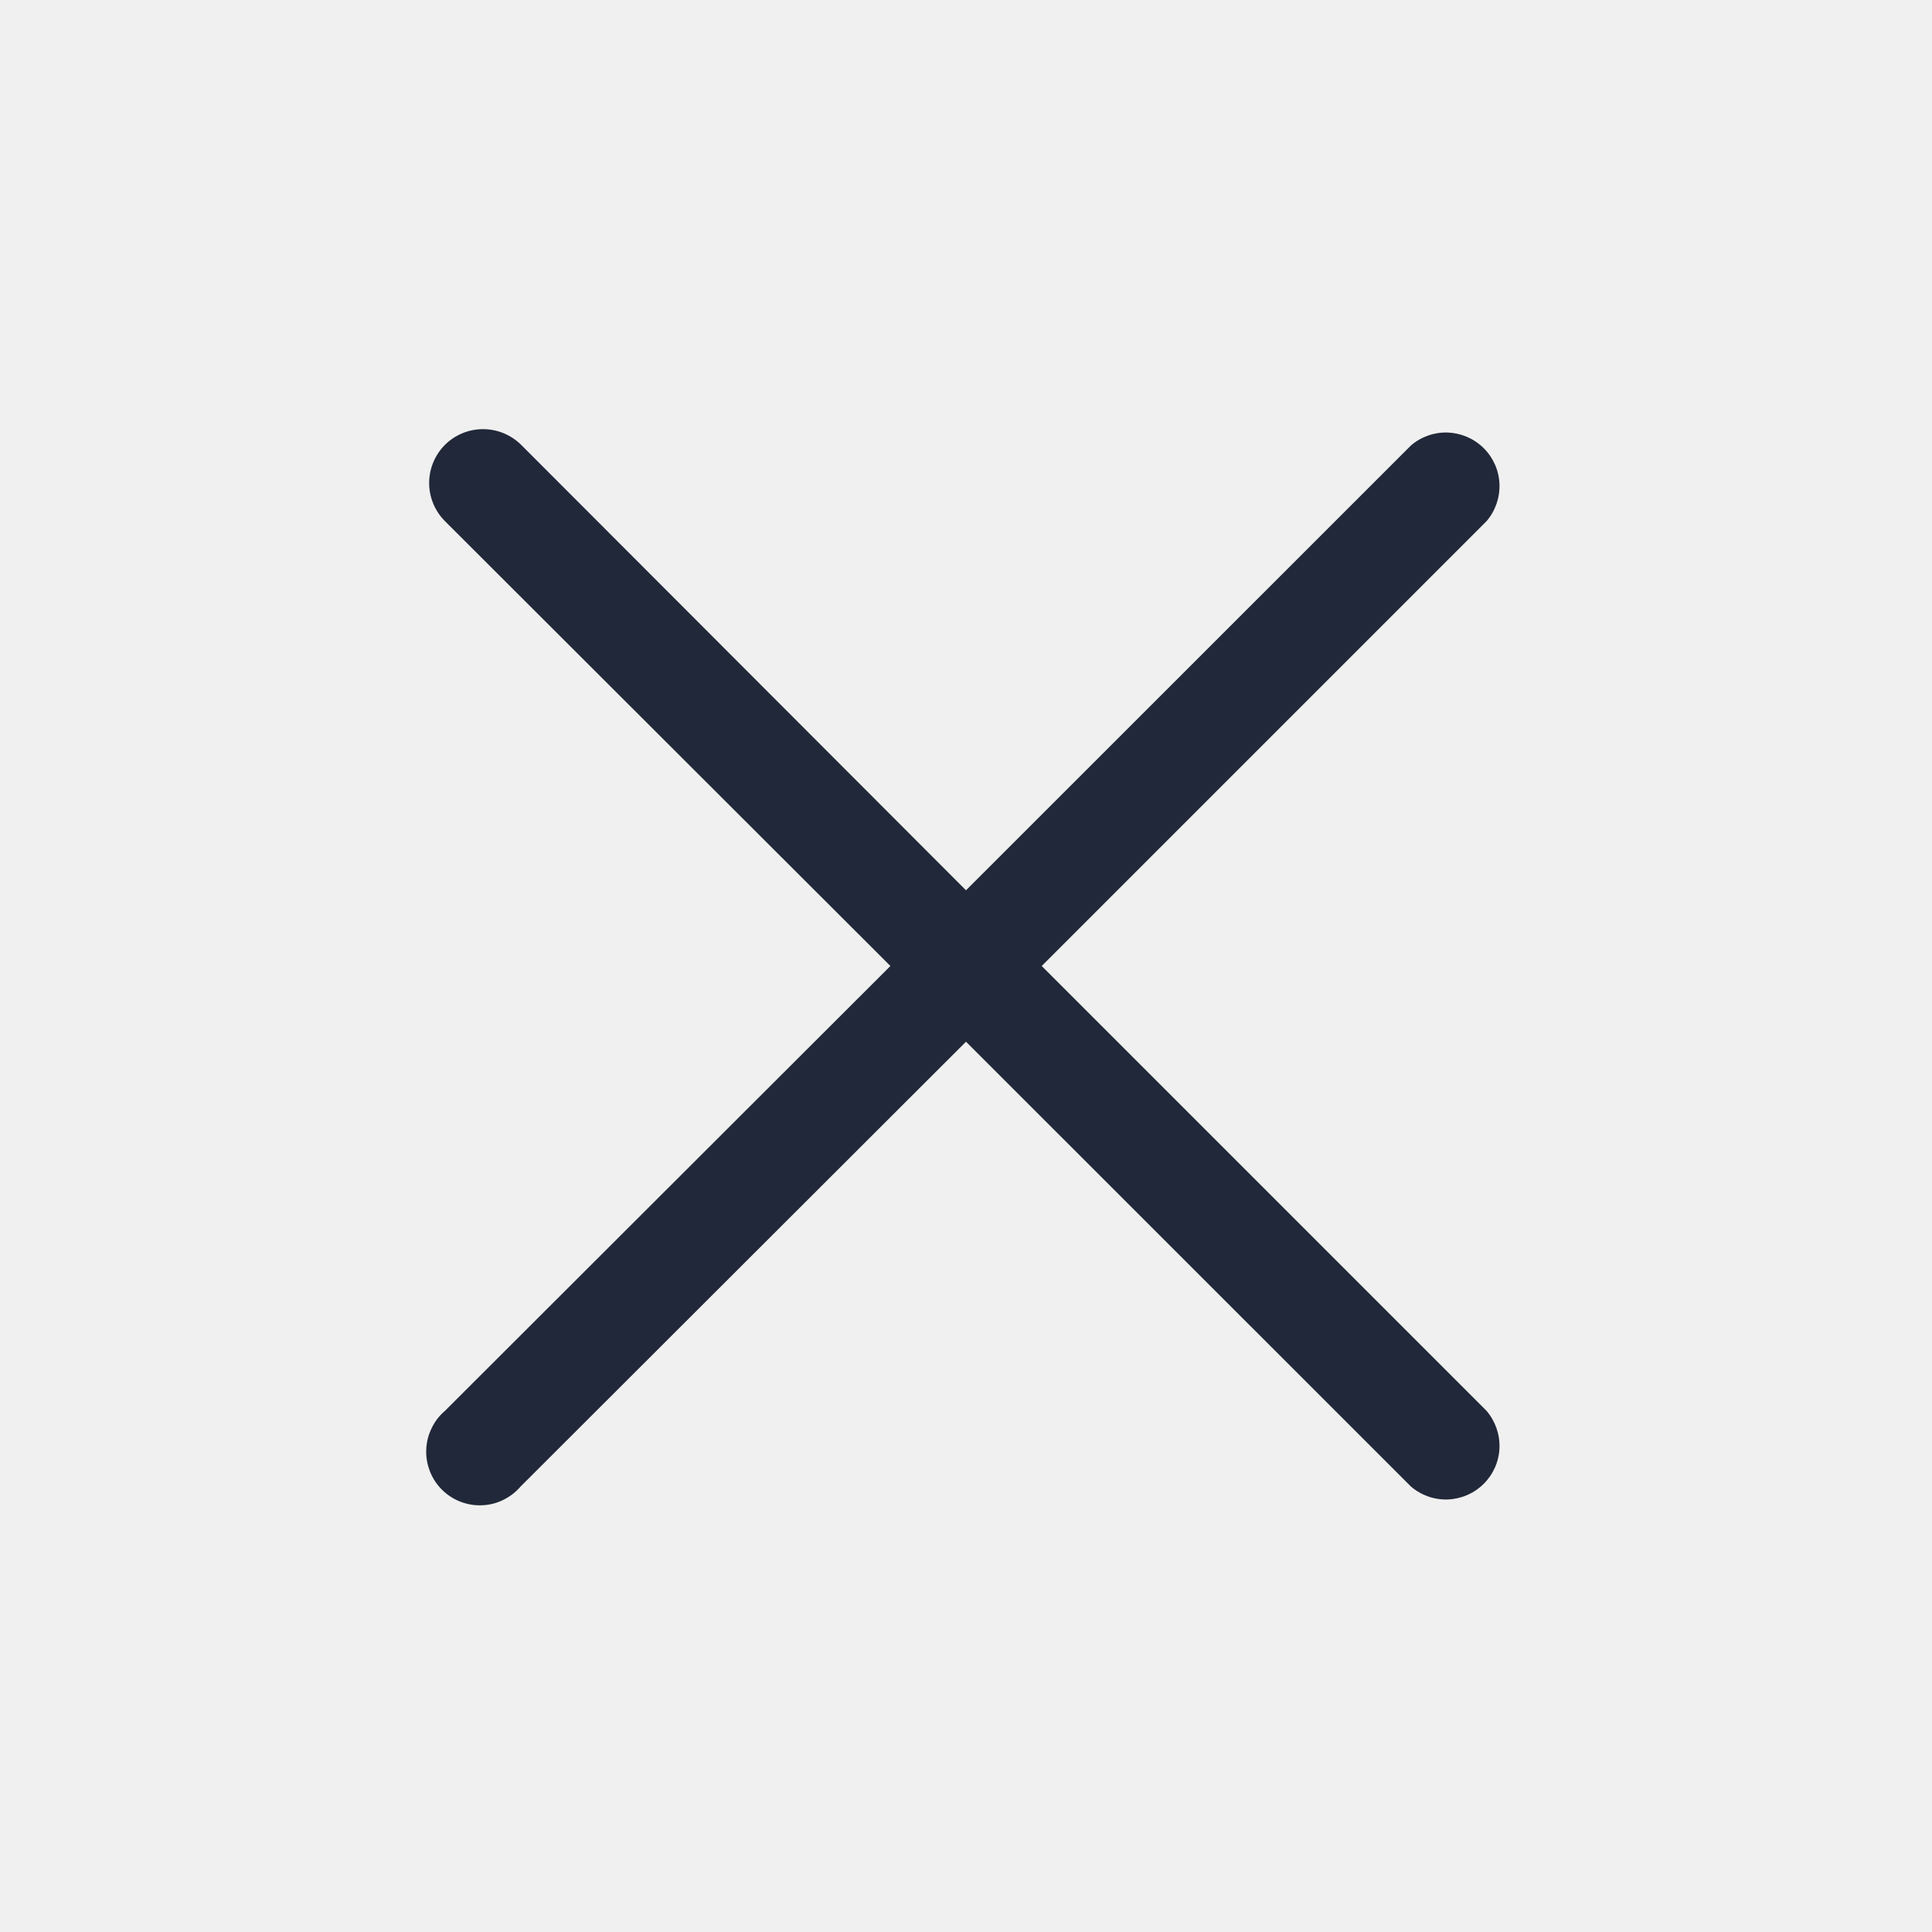
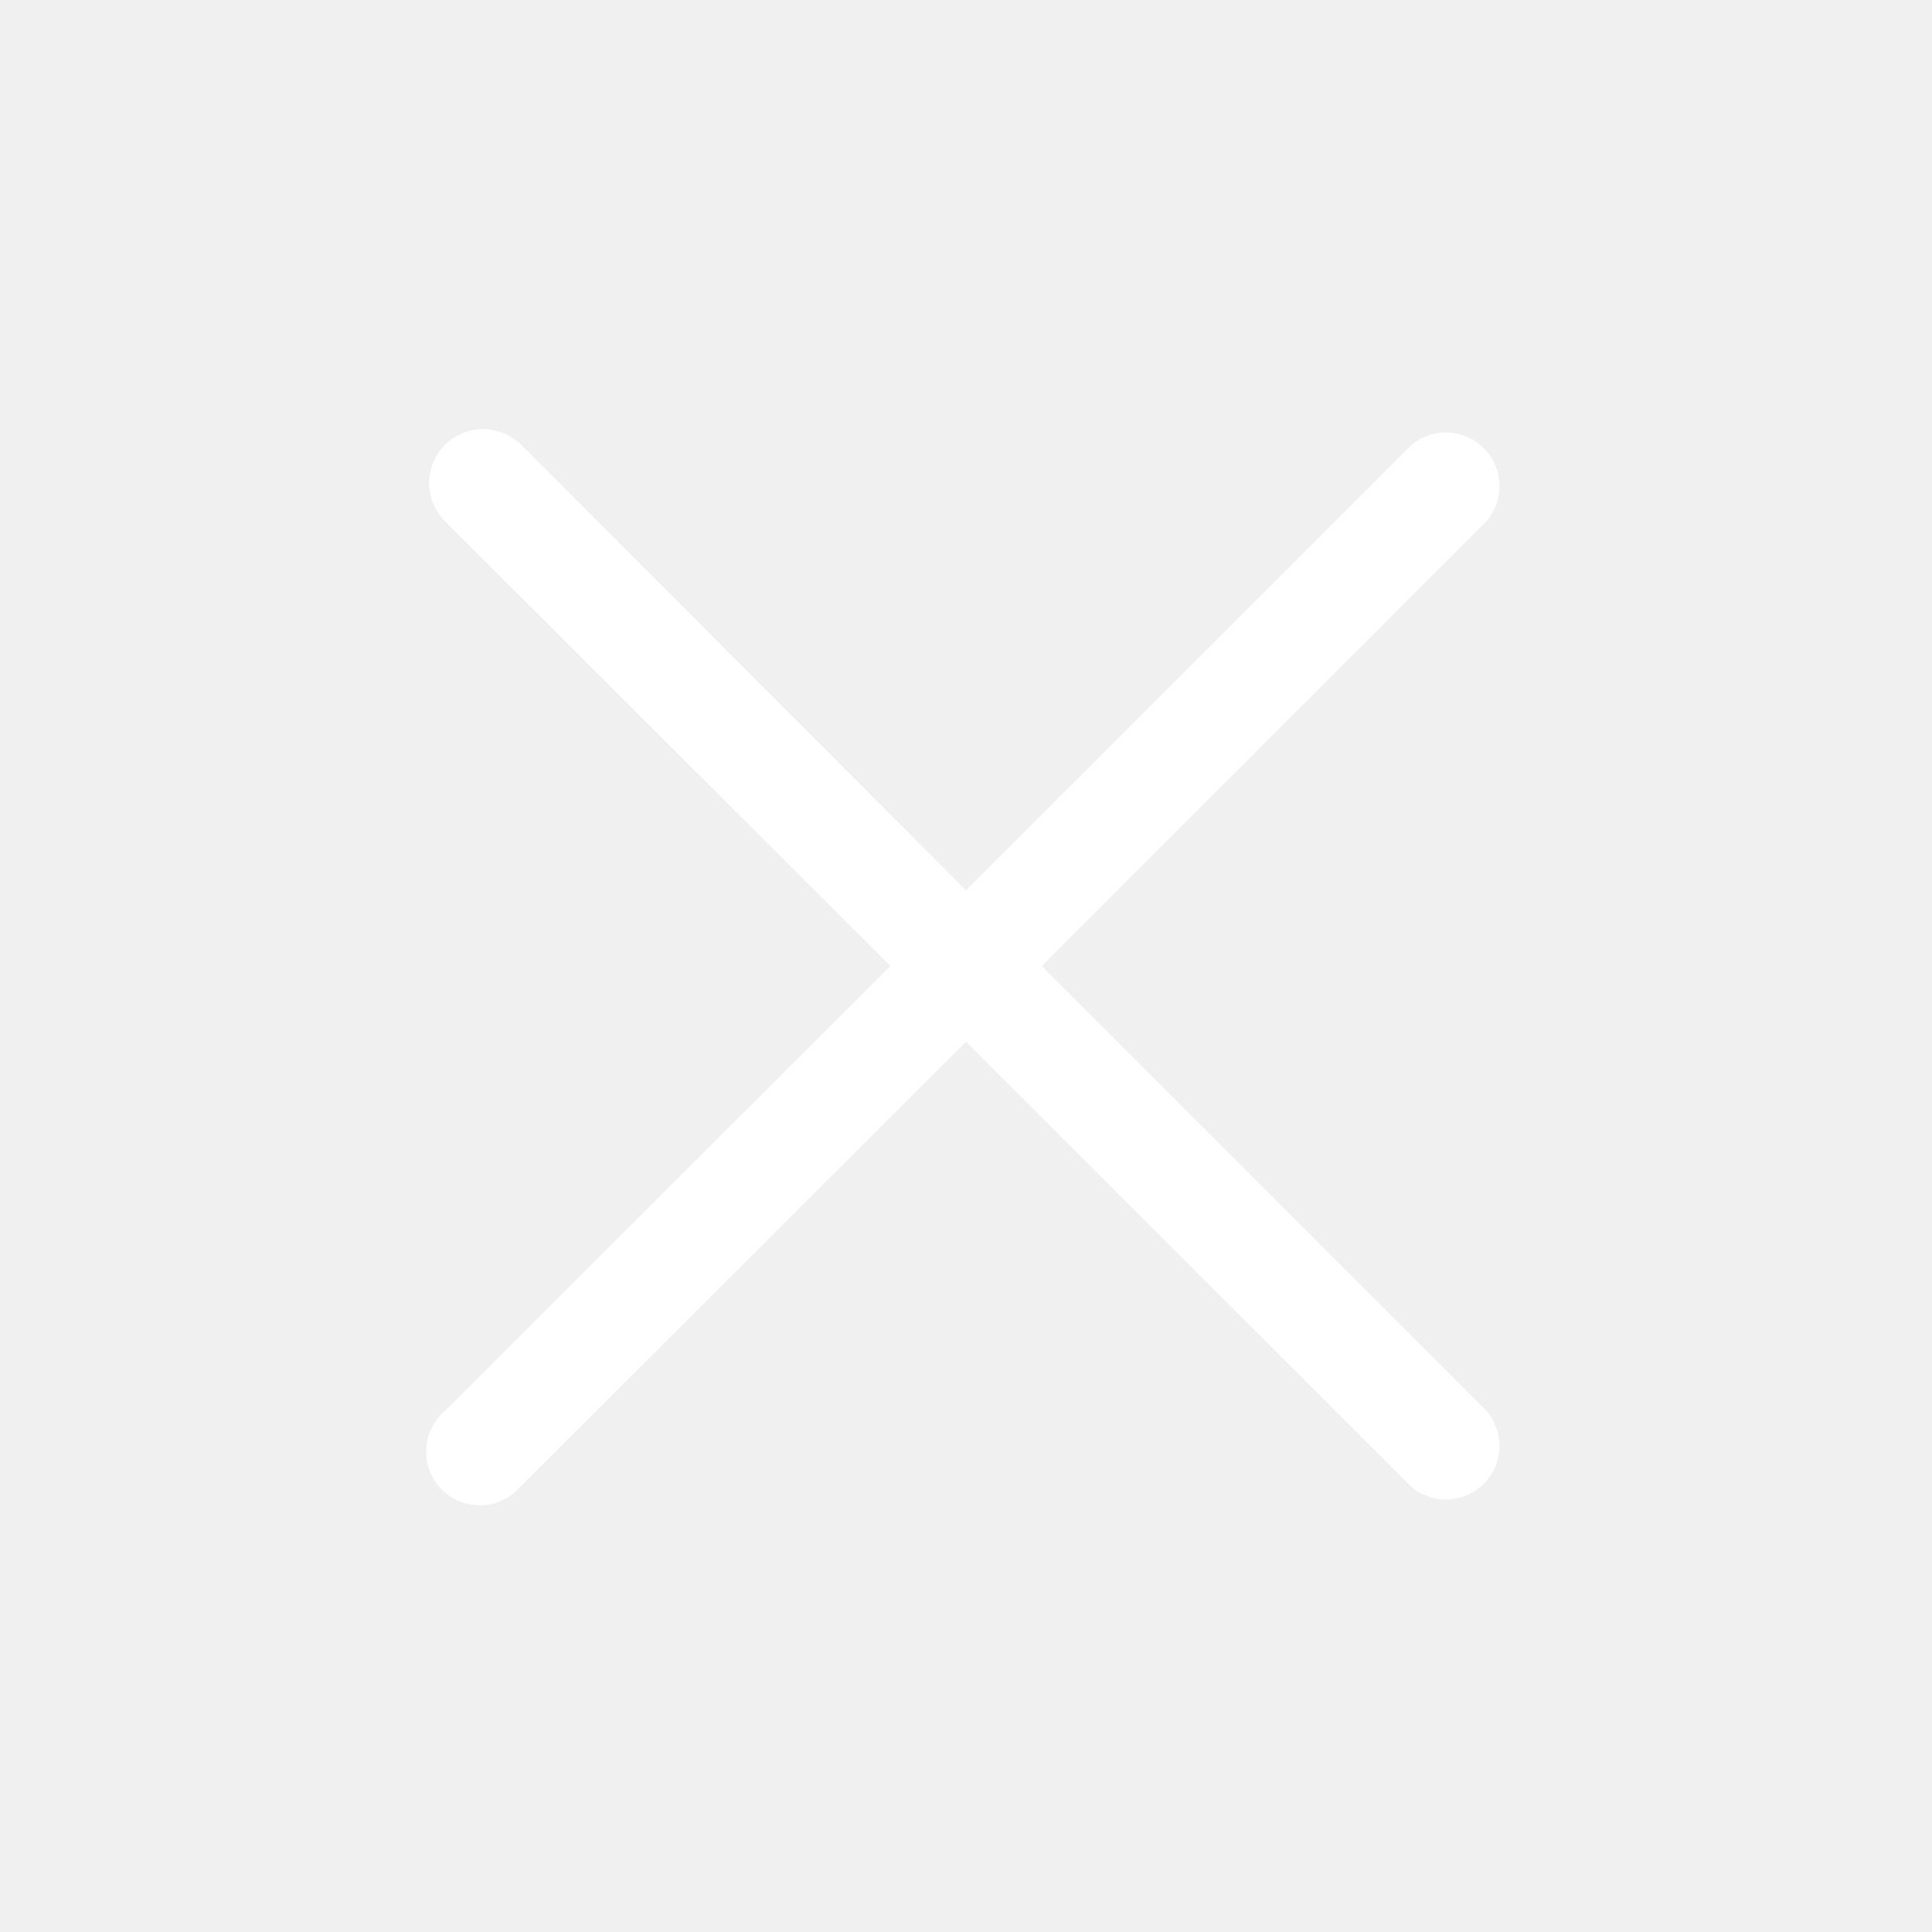
<svg xmlns="http://www.w3.org/2000/svg" width="16" height="16" viewBox="0 0 16 16" fill="none">
  <g clip-path="url(#clip0_249_873)">
-     <path d="M8.627 8L12.311 4.316C12.384 4.231 12.422 4.121 12.418 4.009C12.414 3.897 12.367 3.791 12.288 3.712C12.209 3.633 12.103 3.587 11.991 3.582C11.879 3.578 11.77 3.616 11.685 3.689L8 7.373L4.316 3.684C4.232 3.601 4.119 3.554 4 3.554C3.882 3.554 3.768 3.601 3.685 3.684C3.601 3.768 3.554 3.882 3.554 4C3.554 4.118 3.601 4.232 3.685 4.316L7.374 8L3.685 11.684C3.638 11.724 3.6 11.773 3.574 11.829C3.547 11.884 3.532 11.944 3.53 12.005C3.527 12.066 3.538 12.127 3.56 12.184C3.582 12.241 3.616 12.293 3.659 12.336C3.703 12.38 3.755 12.414 3.812 12.436C3.869 12.458 3.93 12.469 3.991 12.466C4.052 12.464 4.112 12.449 4.167 12.422C4.222 12.395 4.271 12.358 4.311 12.311L8 8.627L11.685 12.311C11.77 12.384 11.879 12.422 11.991 12.418C12.103 12.413 12.209 12.367 12.288 12.288C12.367 12.209 12.414 12.103 12.418 11.991C12.422 11.879 12.384 11.77 12.311 11.684L8.627 8Z" fill="#212839" />
+     <path d="M8.627 8L12.311 4.316C12.384 4.231 12.422 4.121 12.418 4.009C12.414 3.897 12.367 3.791 12.288 3.712C12.209 3.633 12.103 3.587 11.991 3.582C11.879 3.578 11.77 3.616 11.685 3.689L8 7.373L4.316 3.684C4.232 3.601 4.119 3.554 4 3.554C3.882 3.554 3.768 3.601 3.685 3.684C3.601 3.768 3.554 3.882 3.554 4C3.554 4.118 3.601 4.232 3.685 4.316L7.374 8L3.685 11.684C3.638 11.724 3.6 11.773 3.574 11.829C3.547 11.884 3.532 11.944 3.53 12.005C3.527 12.066 3.538 12.127 3.56 12.184C3.582 12.241 3.616 12.293 3.659 12.336C3.703 12.38 3.755 12.414 3.812 12.436C3.869 12.458 3.93 12.469 3.991 12.466C4.052 12.464 4.112 12.449 4.167 12.422C4.222 12.395 4.271 12.358 4.311 12.311L8 8.627L11.685 12.311C11.77 12.384 11.879 12.422 11.991 12.418C12.103 12.413 12.209 12.367 12.288 12.288C12.367 12.209 12.414 12.103 12.418 11.991C12.422 11.879 12.384 11.77 12.311 11.684L8.627 8Z" fill="#fff" />
  </g>
  <defs>
    <clipPath id="clip0_249_873">
      <rect width="16" height="16" fill="white" />
    </clipPath>
  </defs>
</svg>
